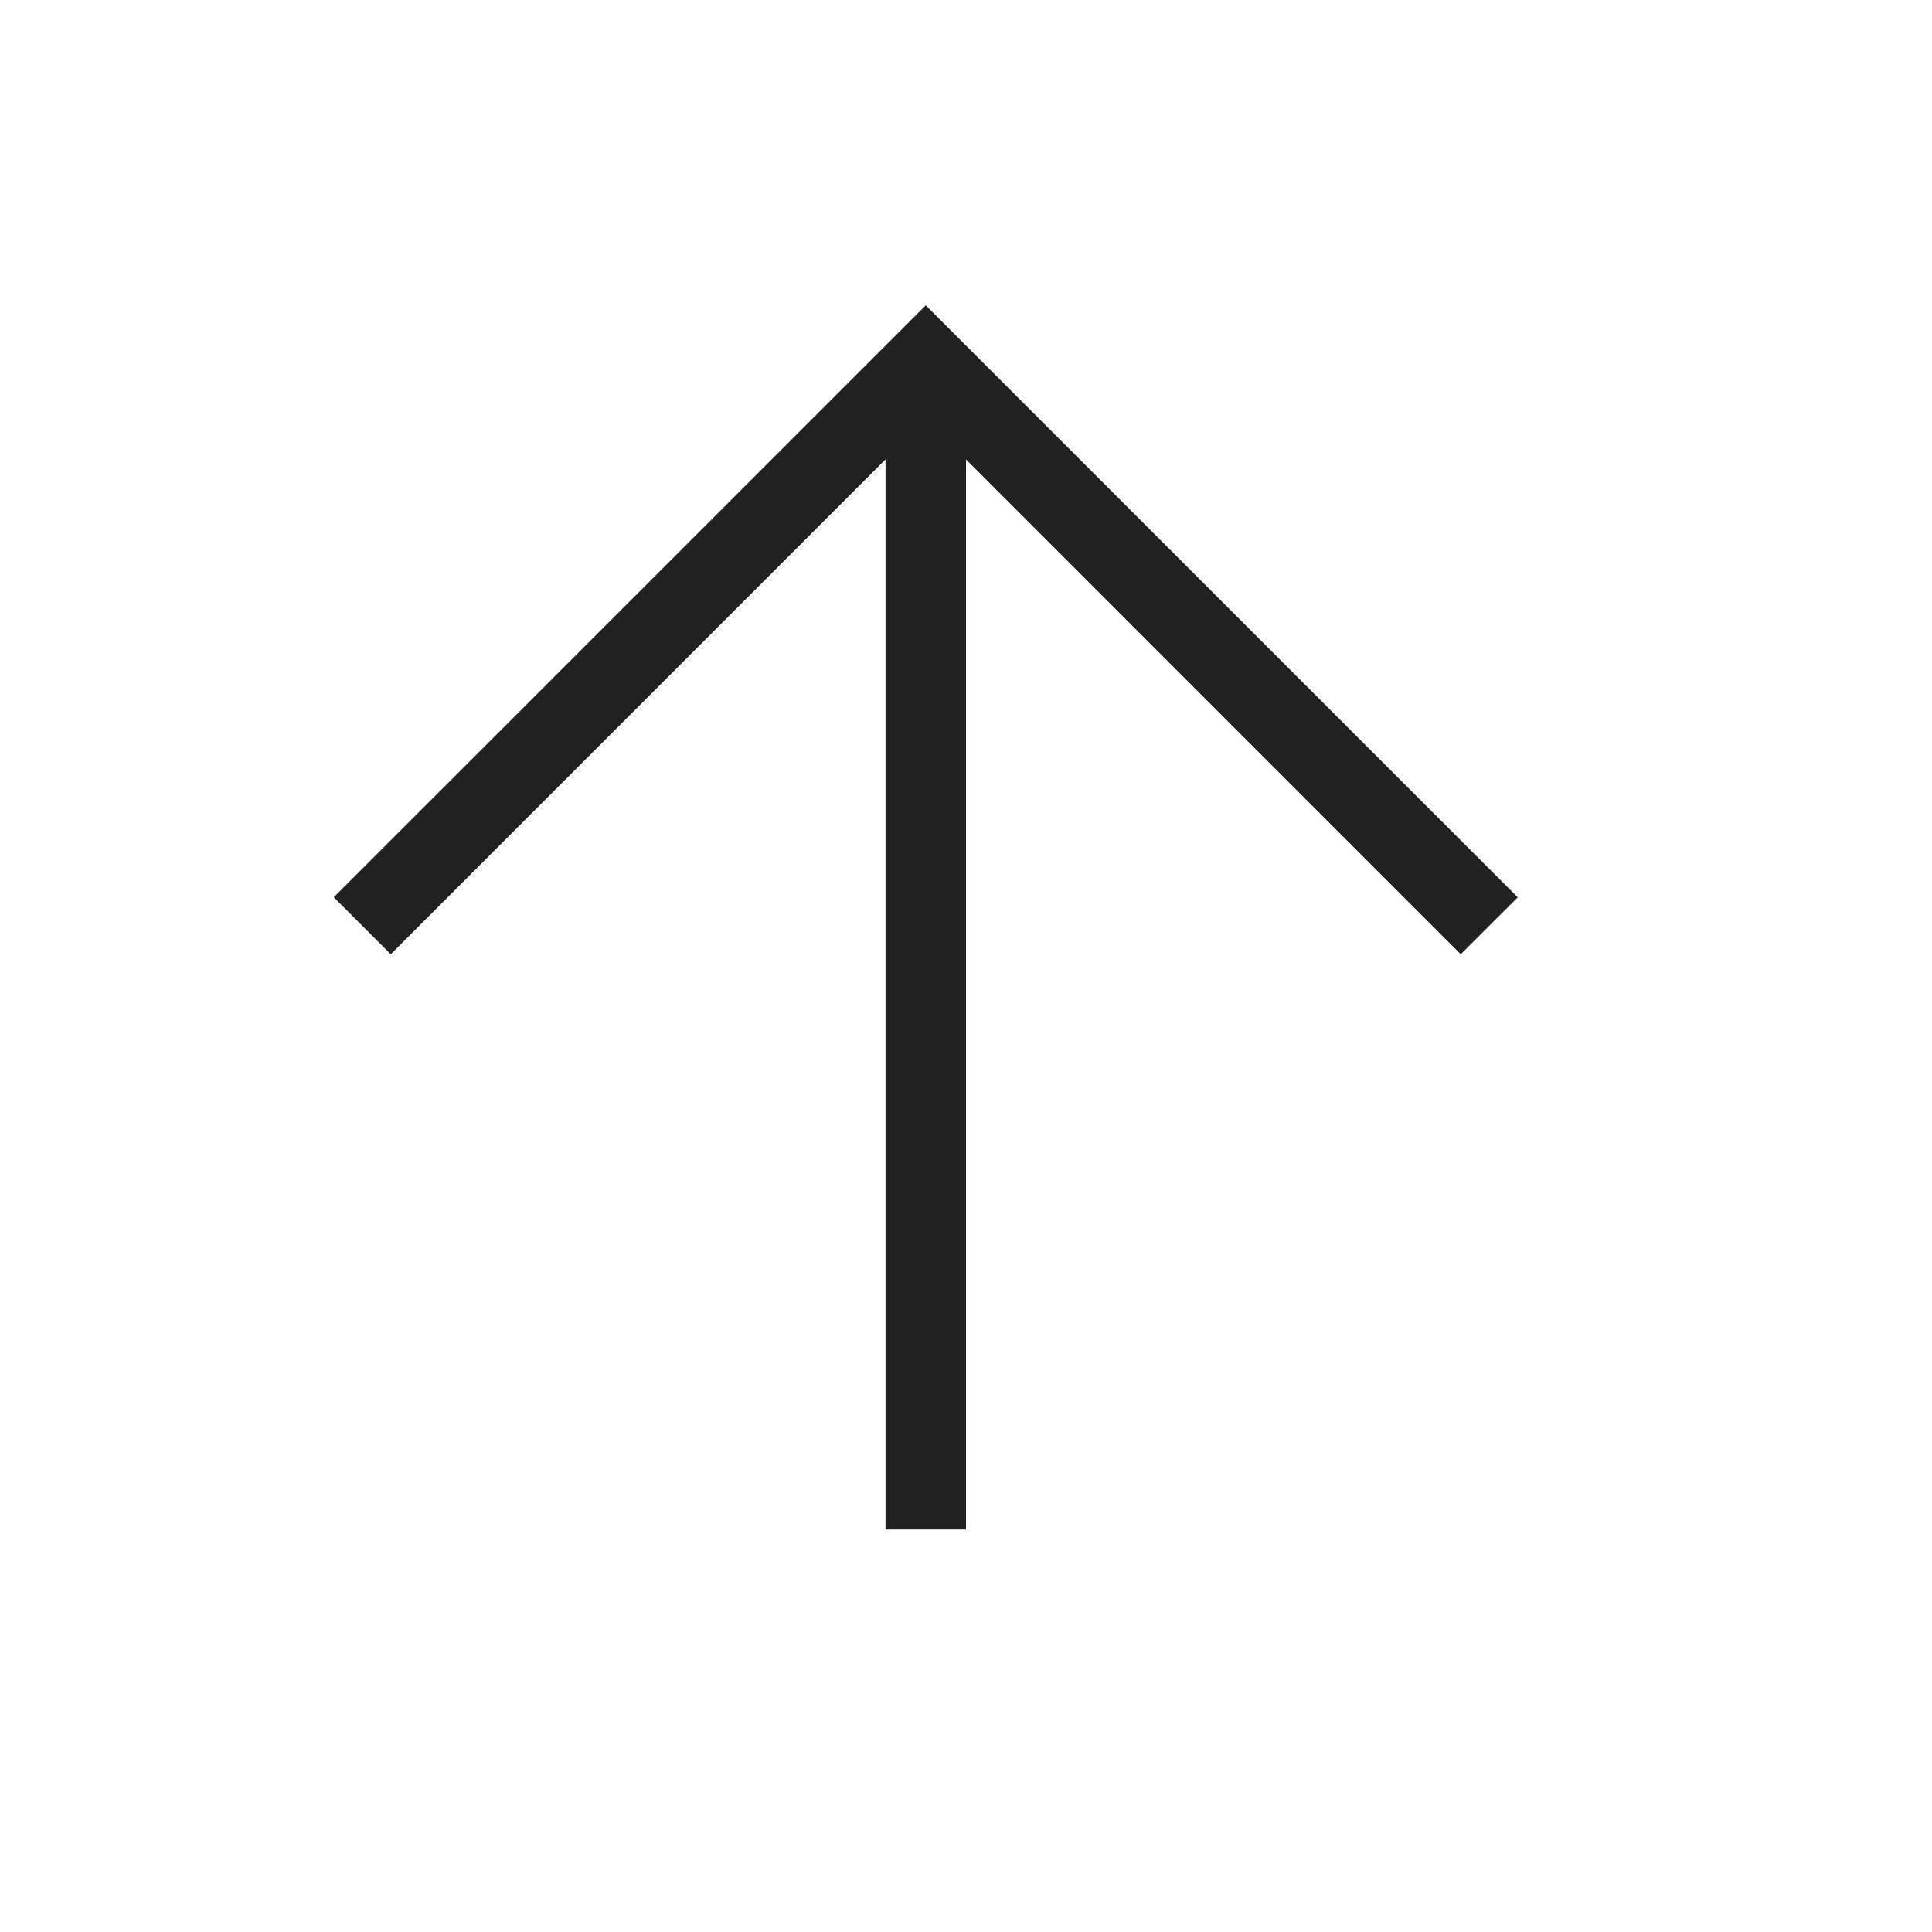
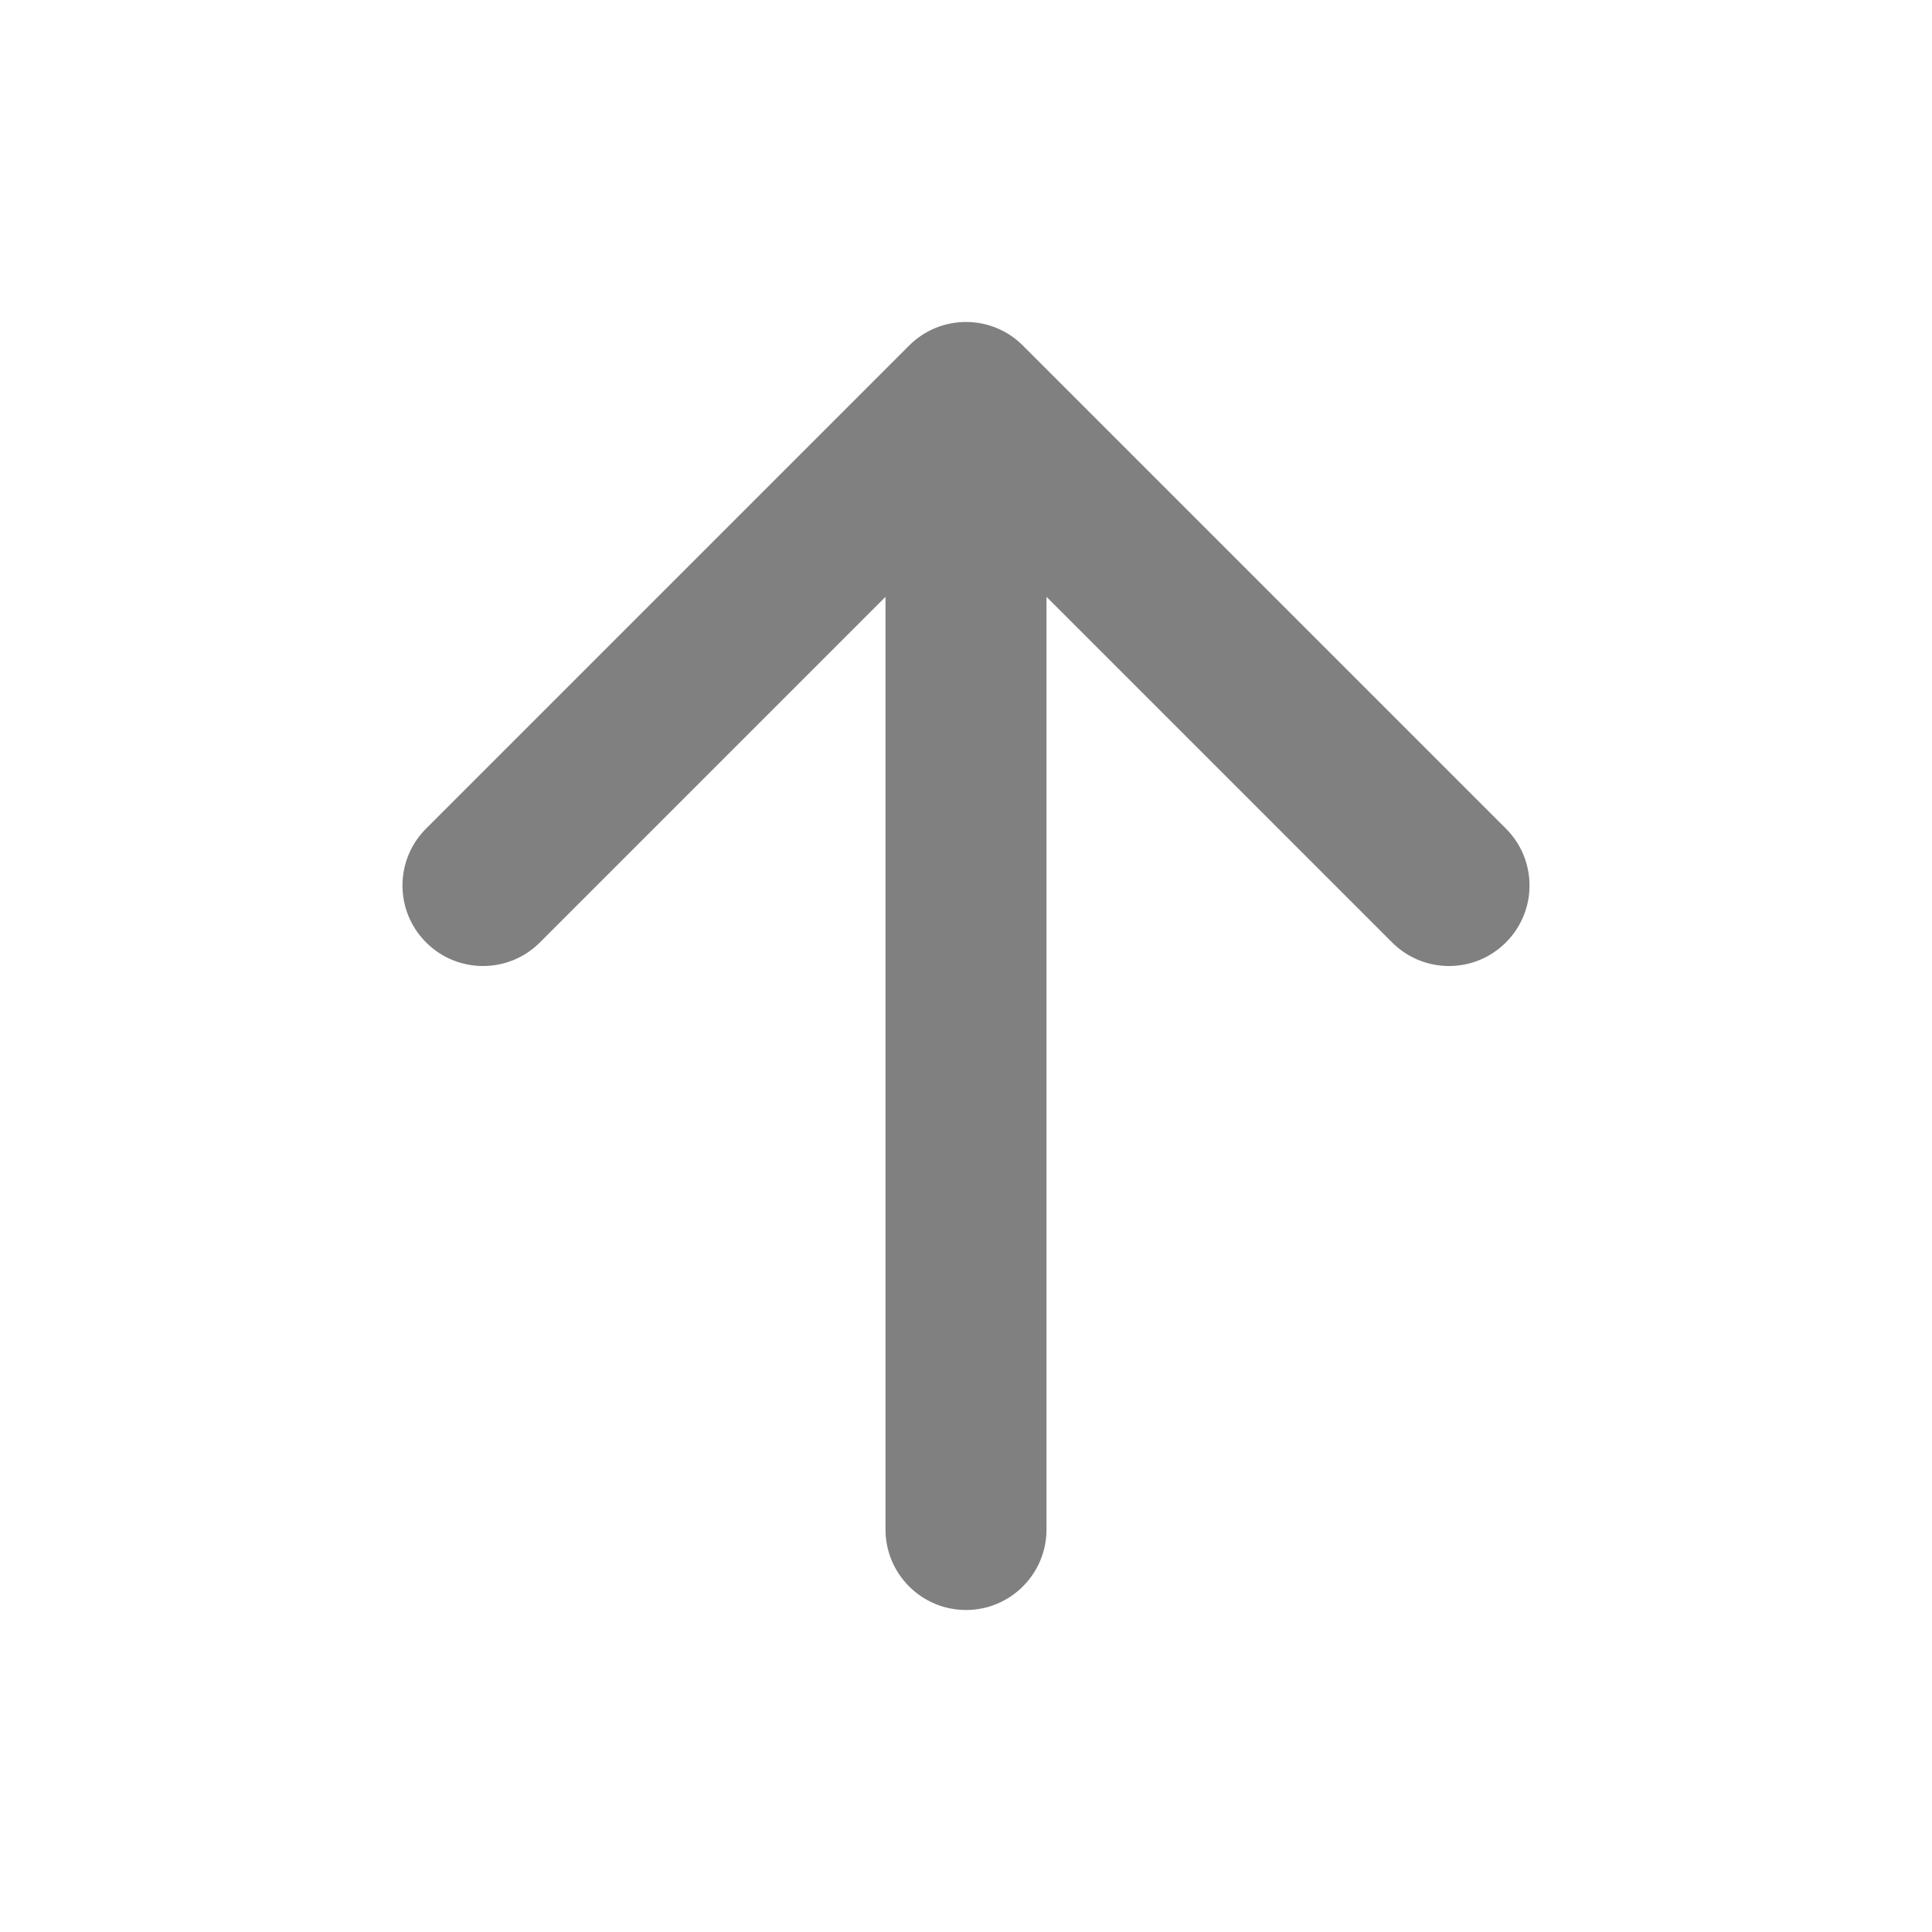
<svg xmlns="http://www.w3.org/2000/svg" width="24" height="24" viewBox="0 0 24 24" fill="none">
-   <path d="M18.146 11.854L12 5.707V19H11V5.707L4.854 11.854L4.146 11.146L11.5 3.793L18.854 11.147L18.146 11.854Z" fill="currentColor" fill-opacity="0.87" />
+   <path fill-rule="evenodd" clip-rule="evenodd" d="M12 20C12.552 20 13 19.552 13 19V7.414L17.293 11.707C17.683 12.098 18.317 12.098 18.707 11.707C19.098 11.317 19.098 10.683 18.707 10.293L12.707 4.293C12.317 3.902 11.683 3.902 11.293 4.293L5.293 10.293C4.902 10.683 4.902 11.317 5.293 11.707C5.683 12.098 6.317 12.098 6.707 11.707L11 7.414V19C11 19.552 11.448 20 12 20Z" fill="#808080" />
</svg>
